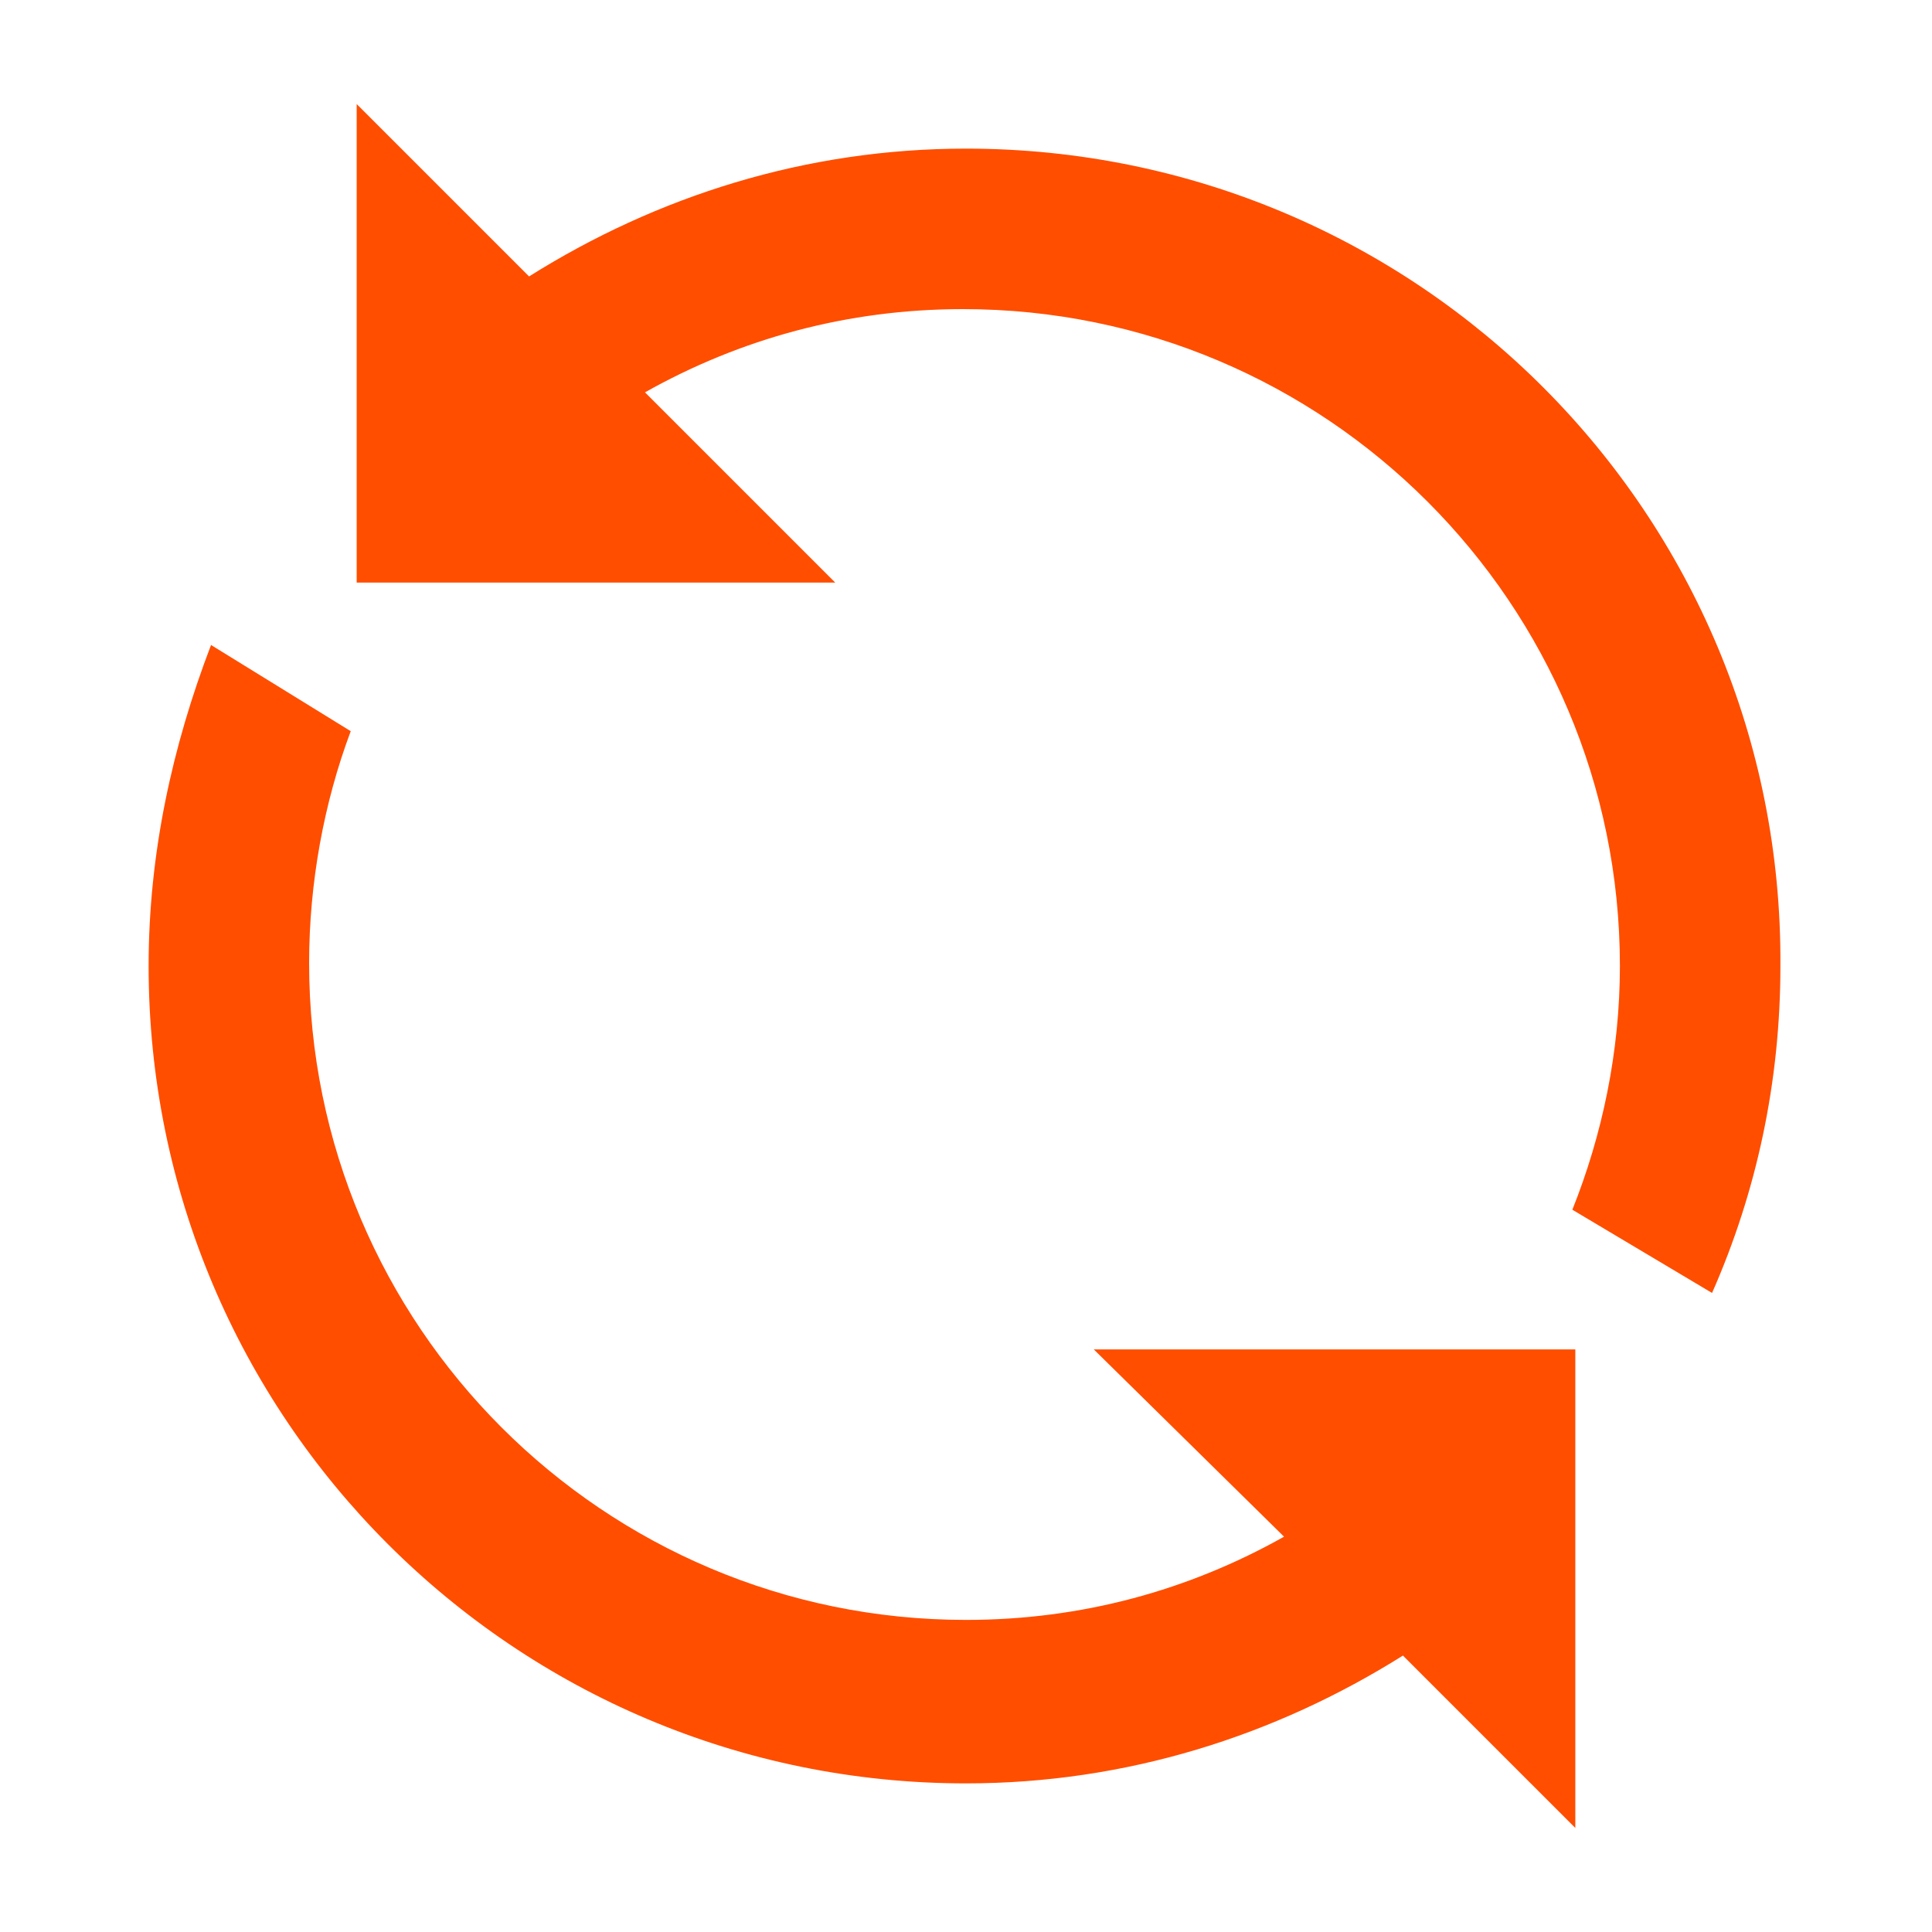
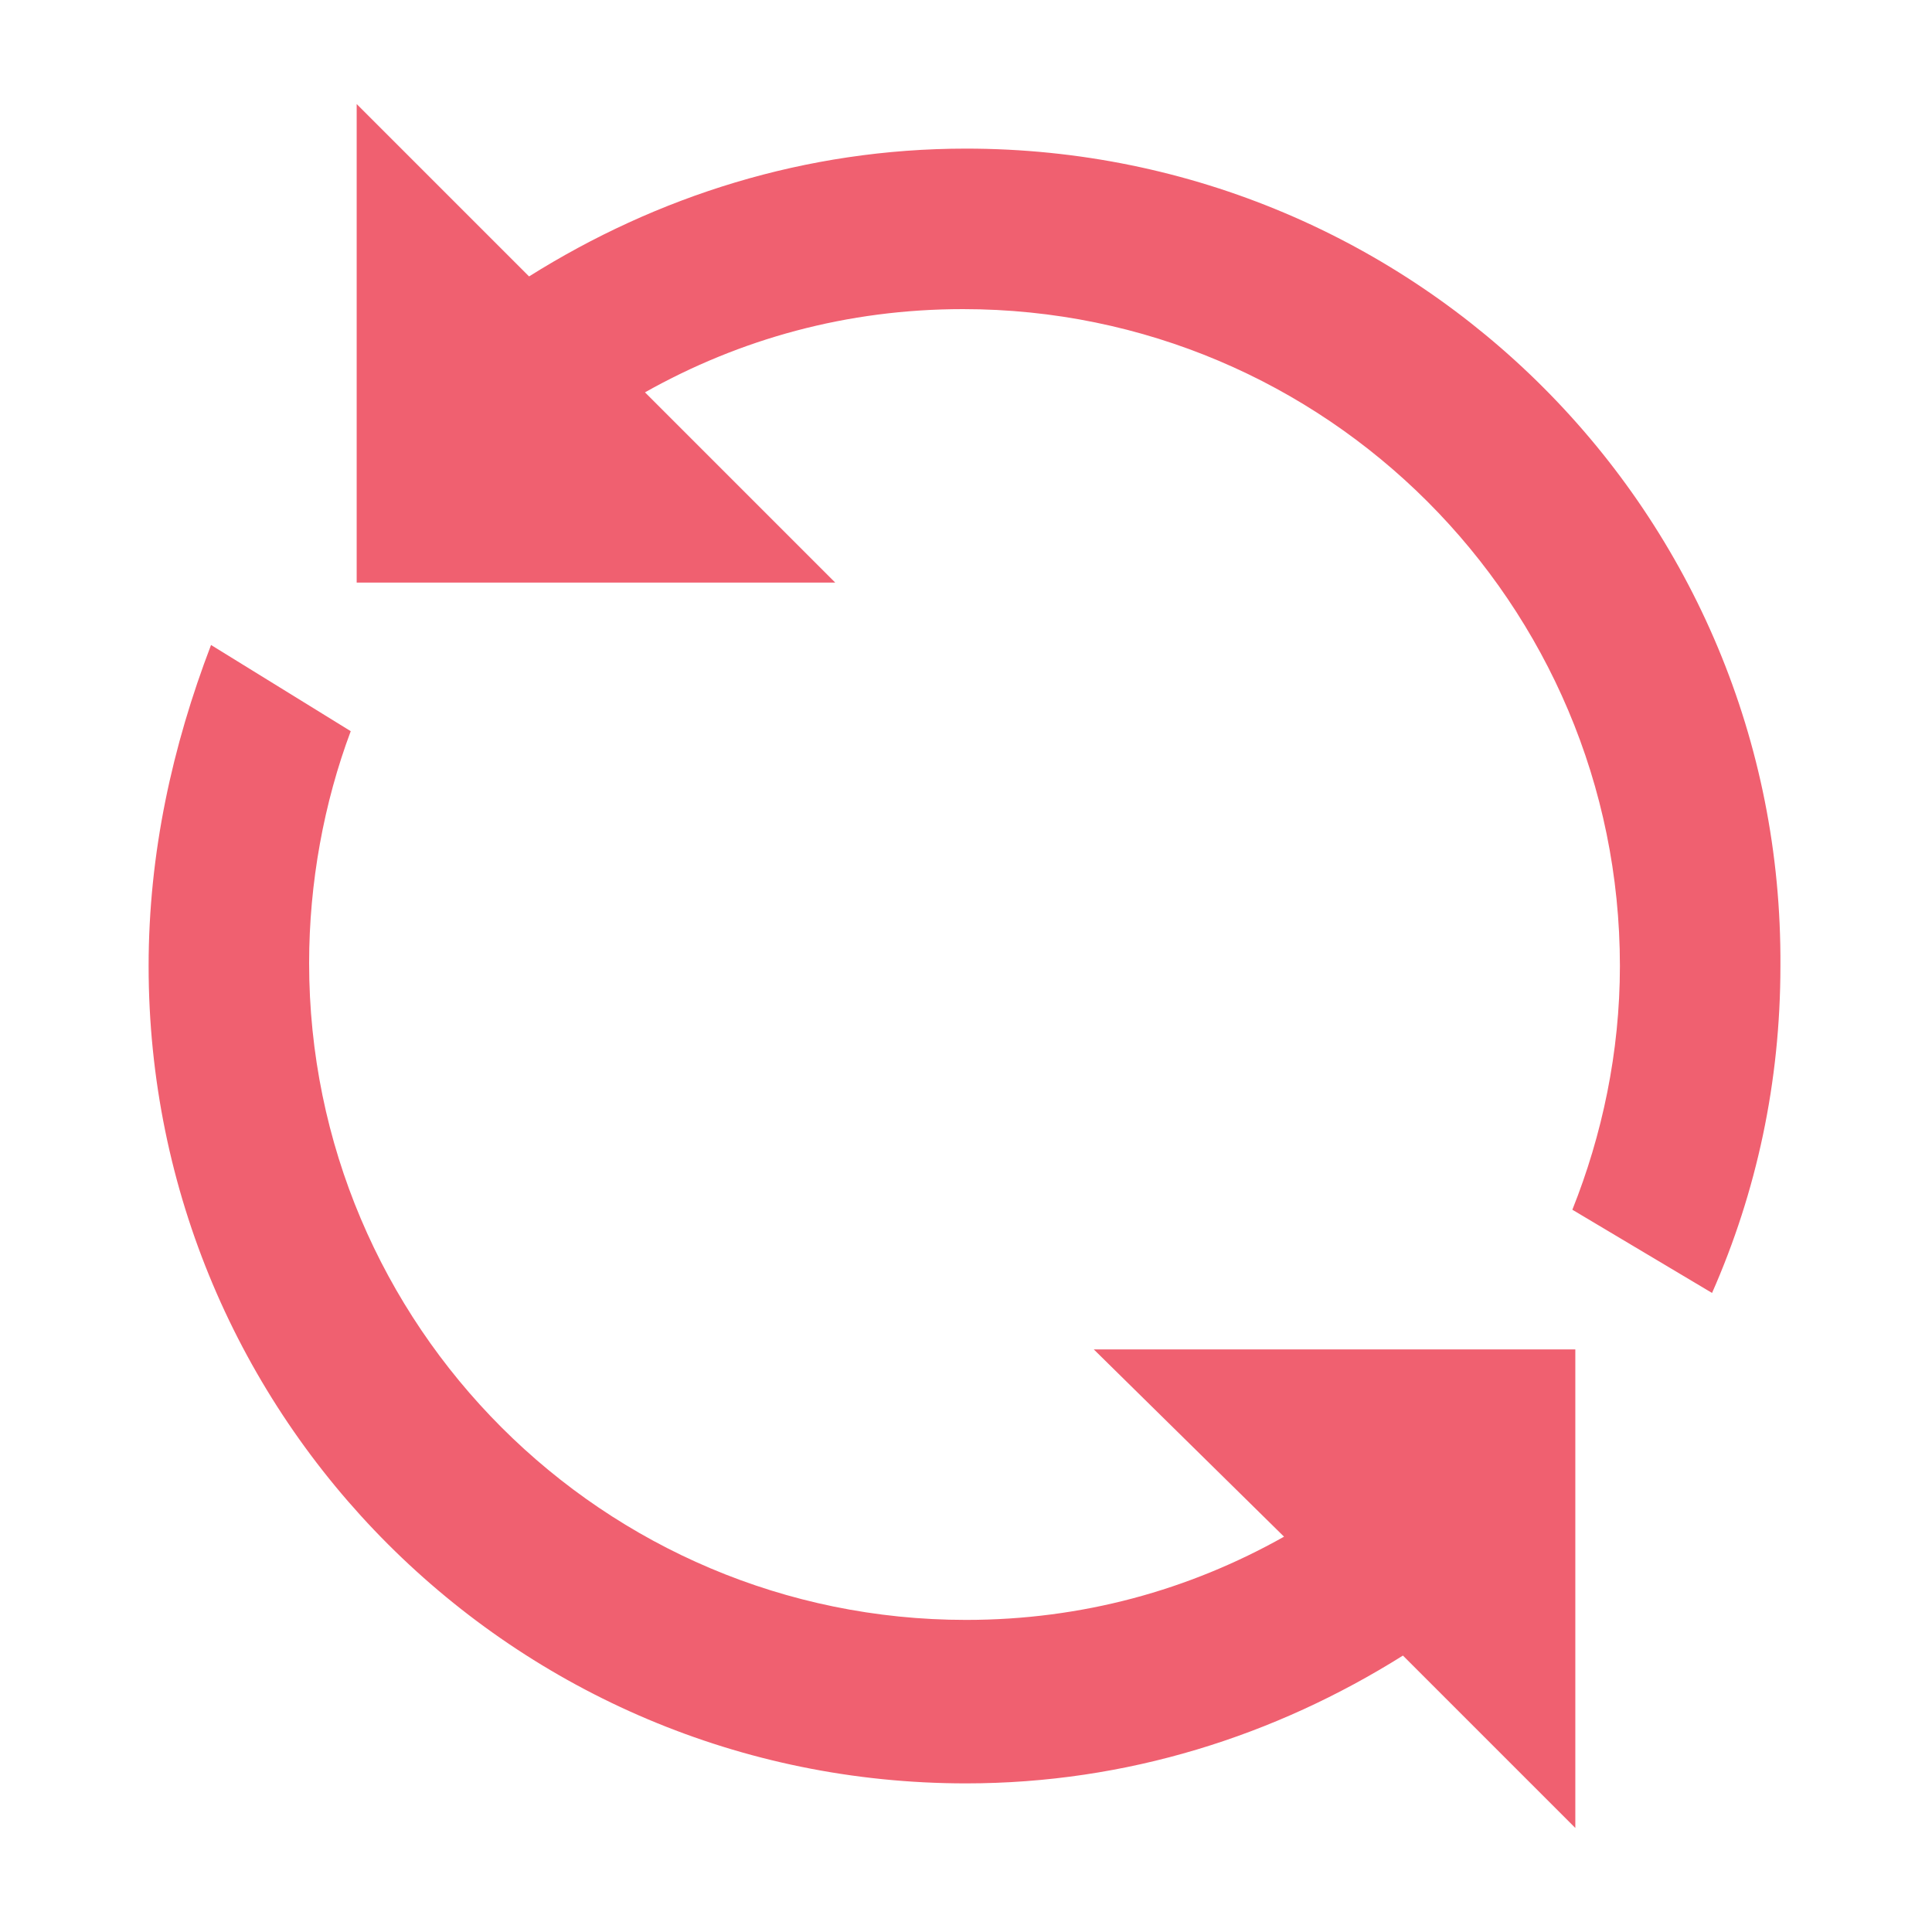
<svg xmlns="http://www.w3.org/2000/svg" version="1.1" id="Layer_1" x="0px" y="0px" viewBox="0 0 65 65" style="enable-background:new 0 0 65 65;" xml:space="preserve">
  <style type="text/css">
- 	.st0{fill:#ff4e00;}
+ 	.st0{fill:#F06070;}
</style>
  <g id="Layer_3_copy_2">
    <g>
      <path class="st0" d="M32.5,5c-5.4,0-10.4,1.6-14.7,4.3l-5.8-5.8v16.1h16.1l-6.4-6.4c3.2-1.8,6.8-2.8,10.7-2.8    c12.2,0,22.1,9.9,22.1,22.1c0,2.9-0.6,5.7-1.6,8.2l4.7,2.8c1.5-3.4,2.3-7.1,2.3-11C60,17.3,47.7,5,32.5,5z" />
      <path class="st0" d="M43.2,51.7c-3.2,1.8-6.8,2.8-10.7,2.8c-12.2,0-22.1-9.9-22.1-22.1c0-2.7,0.5-5.4,1.4-7.8l-4.7-2.9    C5.8,25.1,5,28.7,5,32.5C5,47.7,17.3,60,32.5,60c5.4,0,10.4-1.6,14.7-4.3l5.8,5.8V45.4H36.8L43.2,51.7z" />
    </g>
  </g>
</svg>
